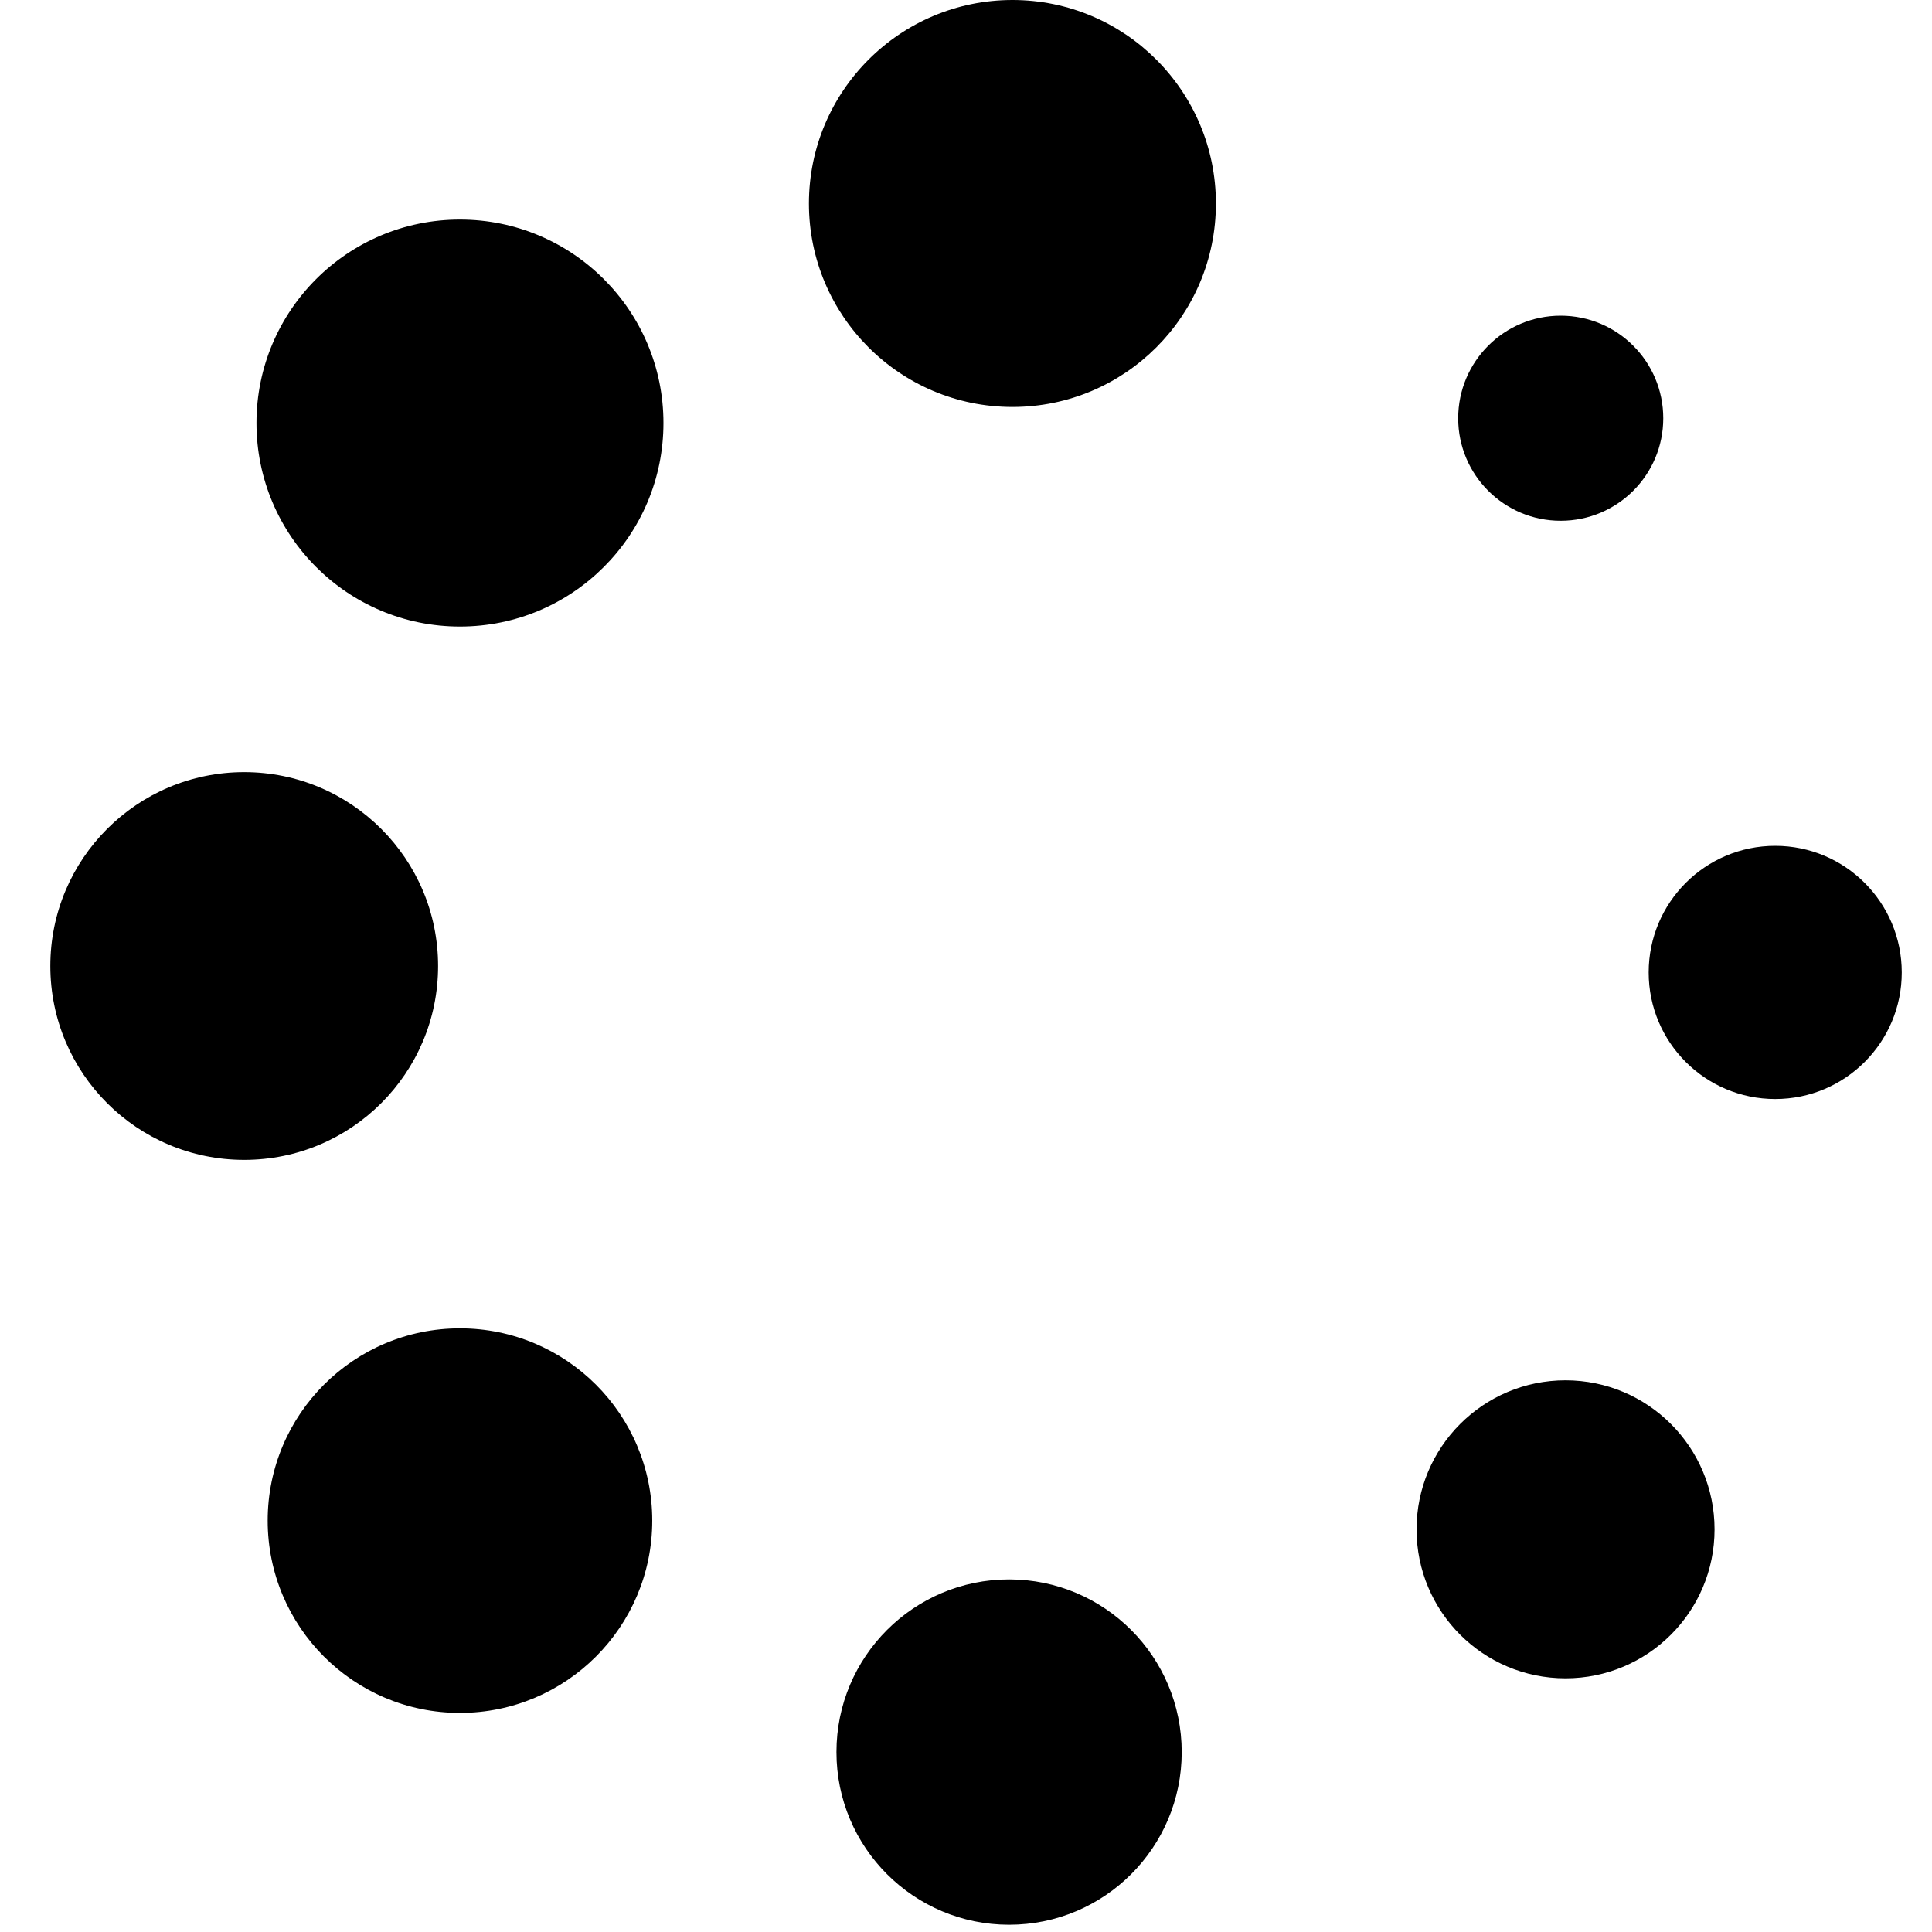
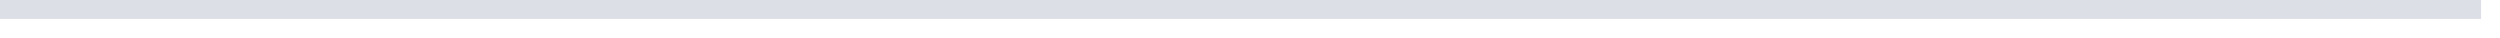
- <svg xmlns="http://www.w3.org/2000/svg" version="1.1" width="20px" height="20px">
-   <g transform="matrix(1 0 0 1 -1926 -3003 )">
-     <path d="M 15.095 4.33  C 15.095 4.916  15.57 5.391  16.156 5.391  C 16.743 5.391  17.218 4.916  17.218 4.33  C 17.218 3.743  16.743 3.268  16.156 3.268  C 15.57 3.268  15.095 3.743  15.095 4.33  Z M 17.067 10.067  C 17.067 10.79  17.653 11.377  18.377 11.377  C 19.101 11.377  19.687 10.79  19.687 10.067  C 19.687 9.343  19.101 8.756  18.377 8.756  C 17.653 8.756  17.067 9.343  17.067 10.066  Z M 14.664 15.832  C 14.664 16.684  15.354 17.374  16.206 17.374  C 17.058 17.374  17.749 16.684  17.749 15.832  C 17.749 14.98  17.058 14.289  16.206 14.289  C 15.354 14.289  14.664 14.98  14.664 15.832  Z M 8.659 18.138  C 8.659 19.125  9.459 19.925  10.446 19.925  C 11.433 19.925  12.233 19.125  12.233 18.138  C 12.233 17.15  11.433 16.35  10.446 16.35  C 9.459 16.35  8.659 17.15  8.659 18.137  Z M 2.771 15.741  C 2.771 16.841  3.662 17.732  4.761 17.732  C 5.861 17.732  6.752 16.841  6.752 15.741  C 6.752 14.642  5.861 13.751  4.761 13.751  C 3.662 13.751  2.771 14.642  2.771 15.741  Z M 8.374 2.107  C 8.374 3.27  9.318 4.213  10.481 4.213  C 11.644 4.213  12.587 3.27  12.587 2.107  C 12.587 0.943  11.644 0  10.481 0  C 9.318 0  8.374 0.943  8.374 2.107  Z M 2.655 4.379  C 2.655 5.543  3.598 6.486  4.761 6.486  C 5.925 6.486  6.868 5.543  6.868 4.379  C 6.868 3.216  5.925 2.273  4.761 2.273  C 3.598 2.273  2.655 3.216  2.655 4.379  Z M 0.521 10  C 0.521 11.109  1.419 12.007  2.528 12.007  C 3.636 12.007  4.535 11.109  4.535 10  C 4.535 8.892  3.636 7.993  2.528 7.993  C 1.419 7.993  0.521 8.892  0.521 10  Z " fill-rule="nonzero" fill="#000000" stroke="none" transform="matrix(1 0 0 1 1926 3003 )" />
+ <svg xmlns="http://www.w3.org/2000/svg" version="1.1" width="132px" height="2px">
+   <g transform="matrix(1 0 0 1 -5327 -383 )">
+     <path d="M 5327 383.5  L 5458 383.5  " stroke-width="1" stroke="#dcdfe6" fill="none" />
  </g>
</svg>
